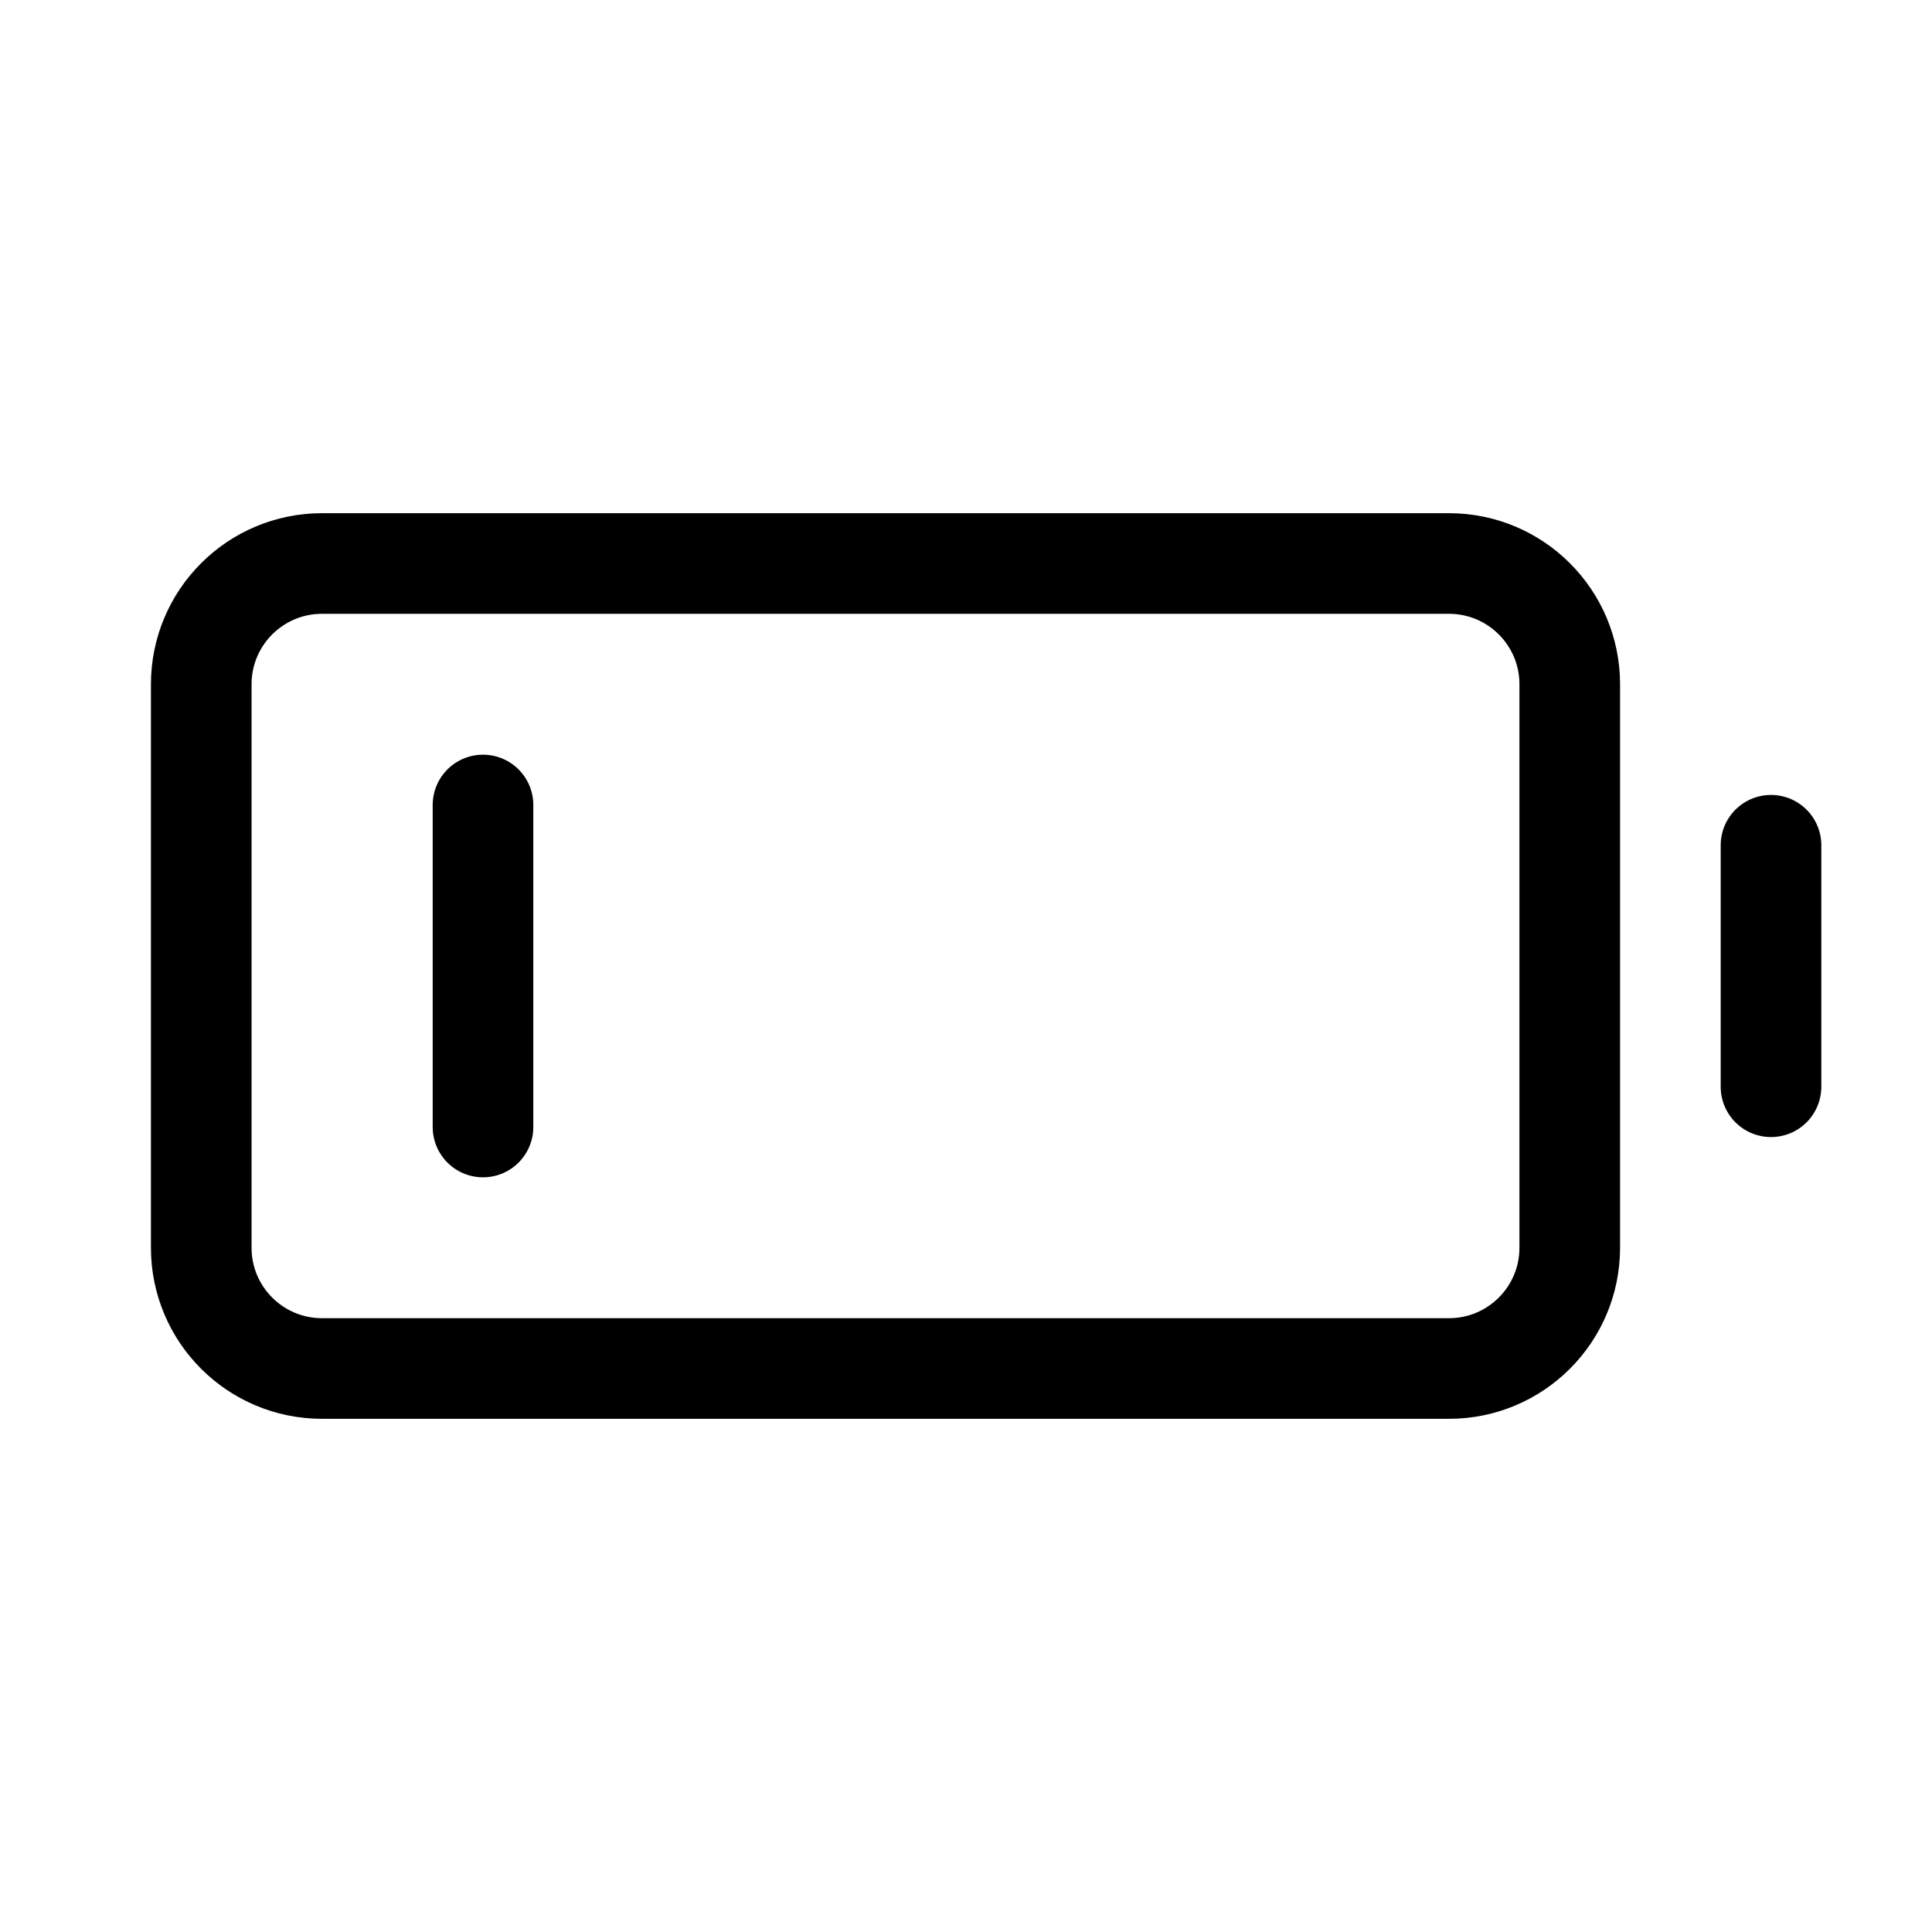
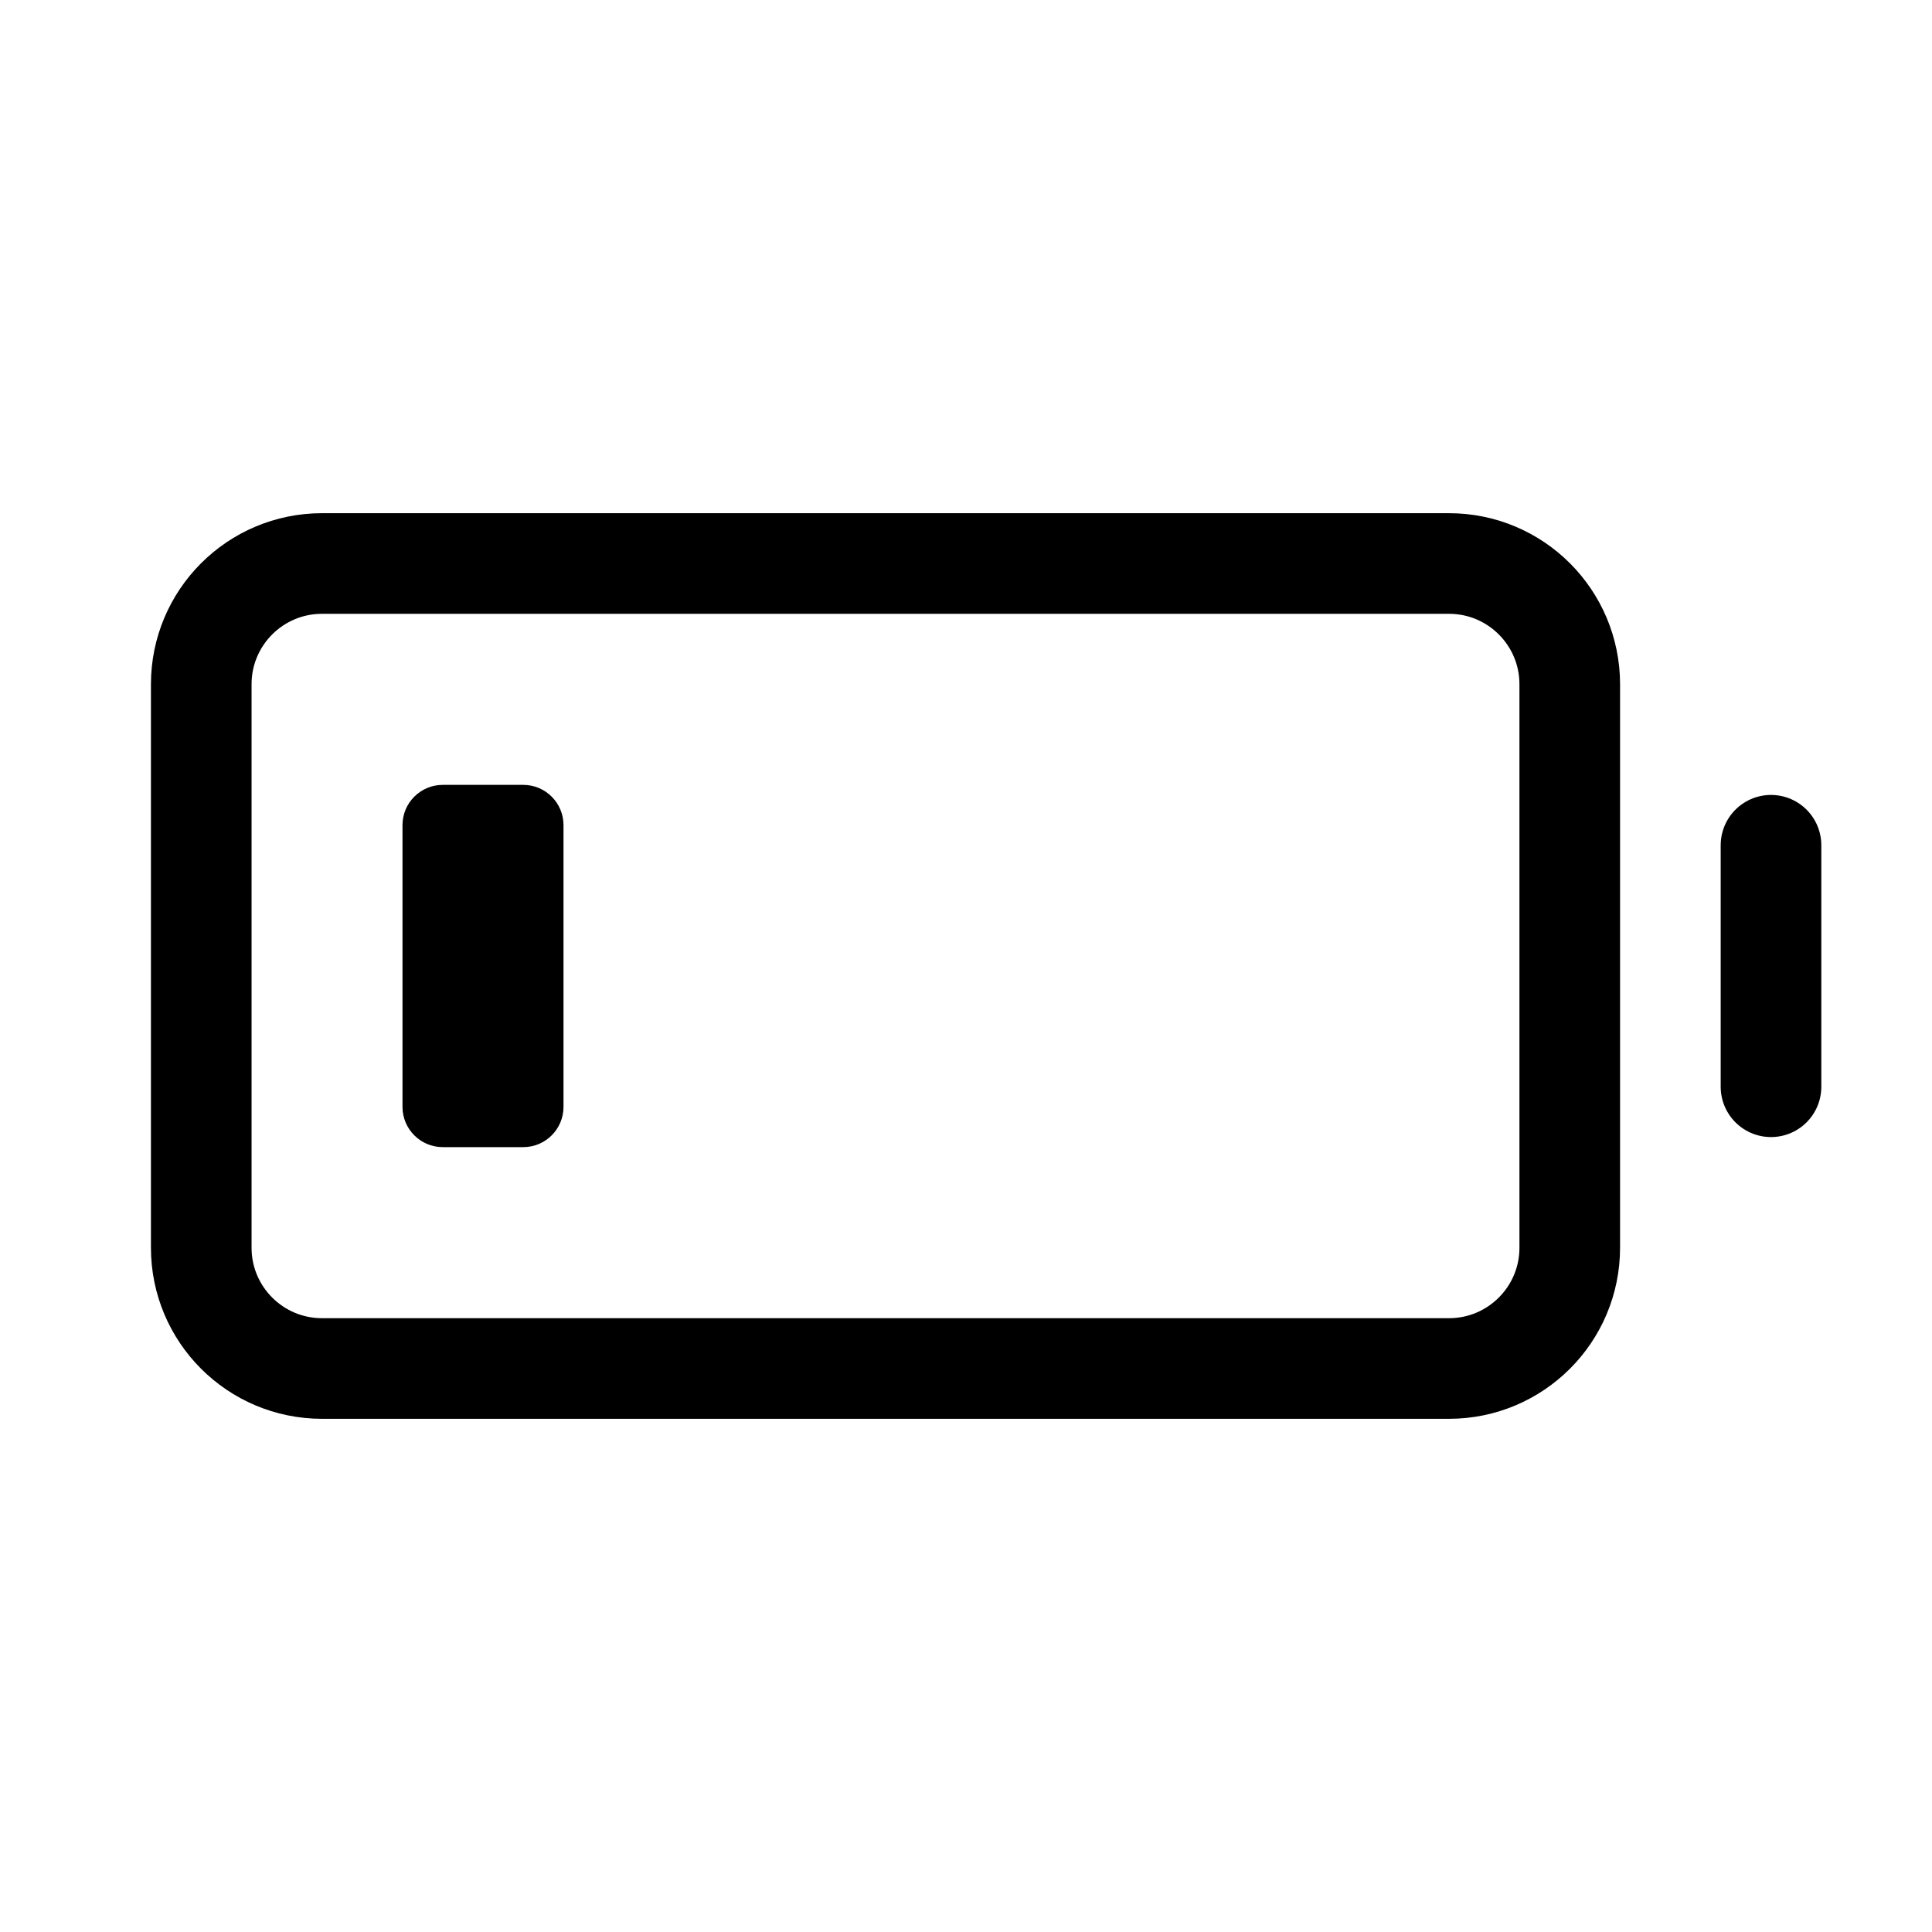
<svg xmlns="http://www.w3.org/2000/svg" viewBox="0 0 24 24" fill="none" stroke="currentColor" stroke-width="1.25" stroke-linecap="round" stroke-linejoin="round">
  <rect x="2.5" y="7" width="17" height="10" rx="1.5" />
  <path d="M22 10.5v3" />
-   <path d="M6 10v4" />
+   <rect x="5" y="9.75" width="2" height="4.5" rx="0.5" fill="currentColor" stroke="none" />
</svg>
